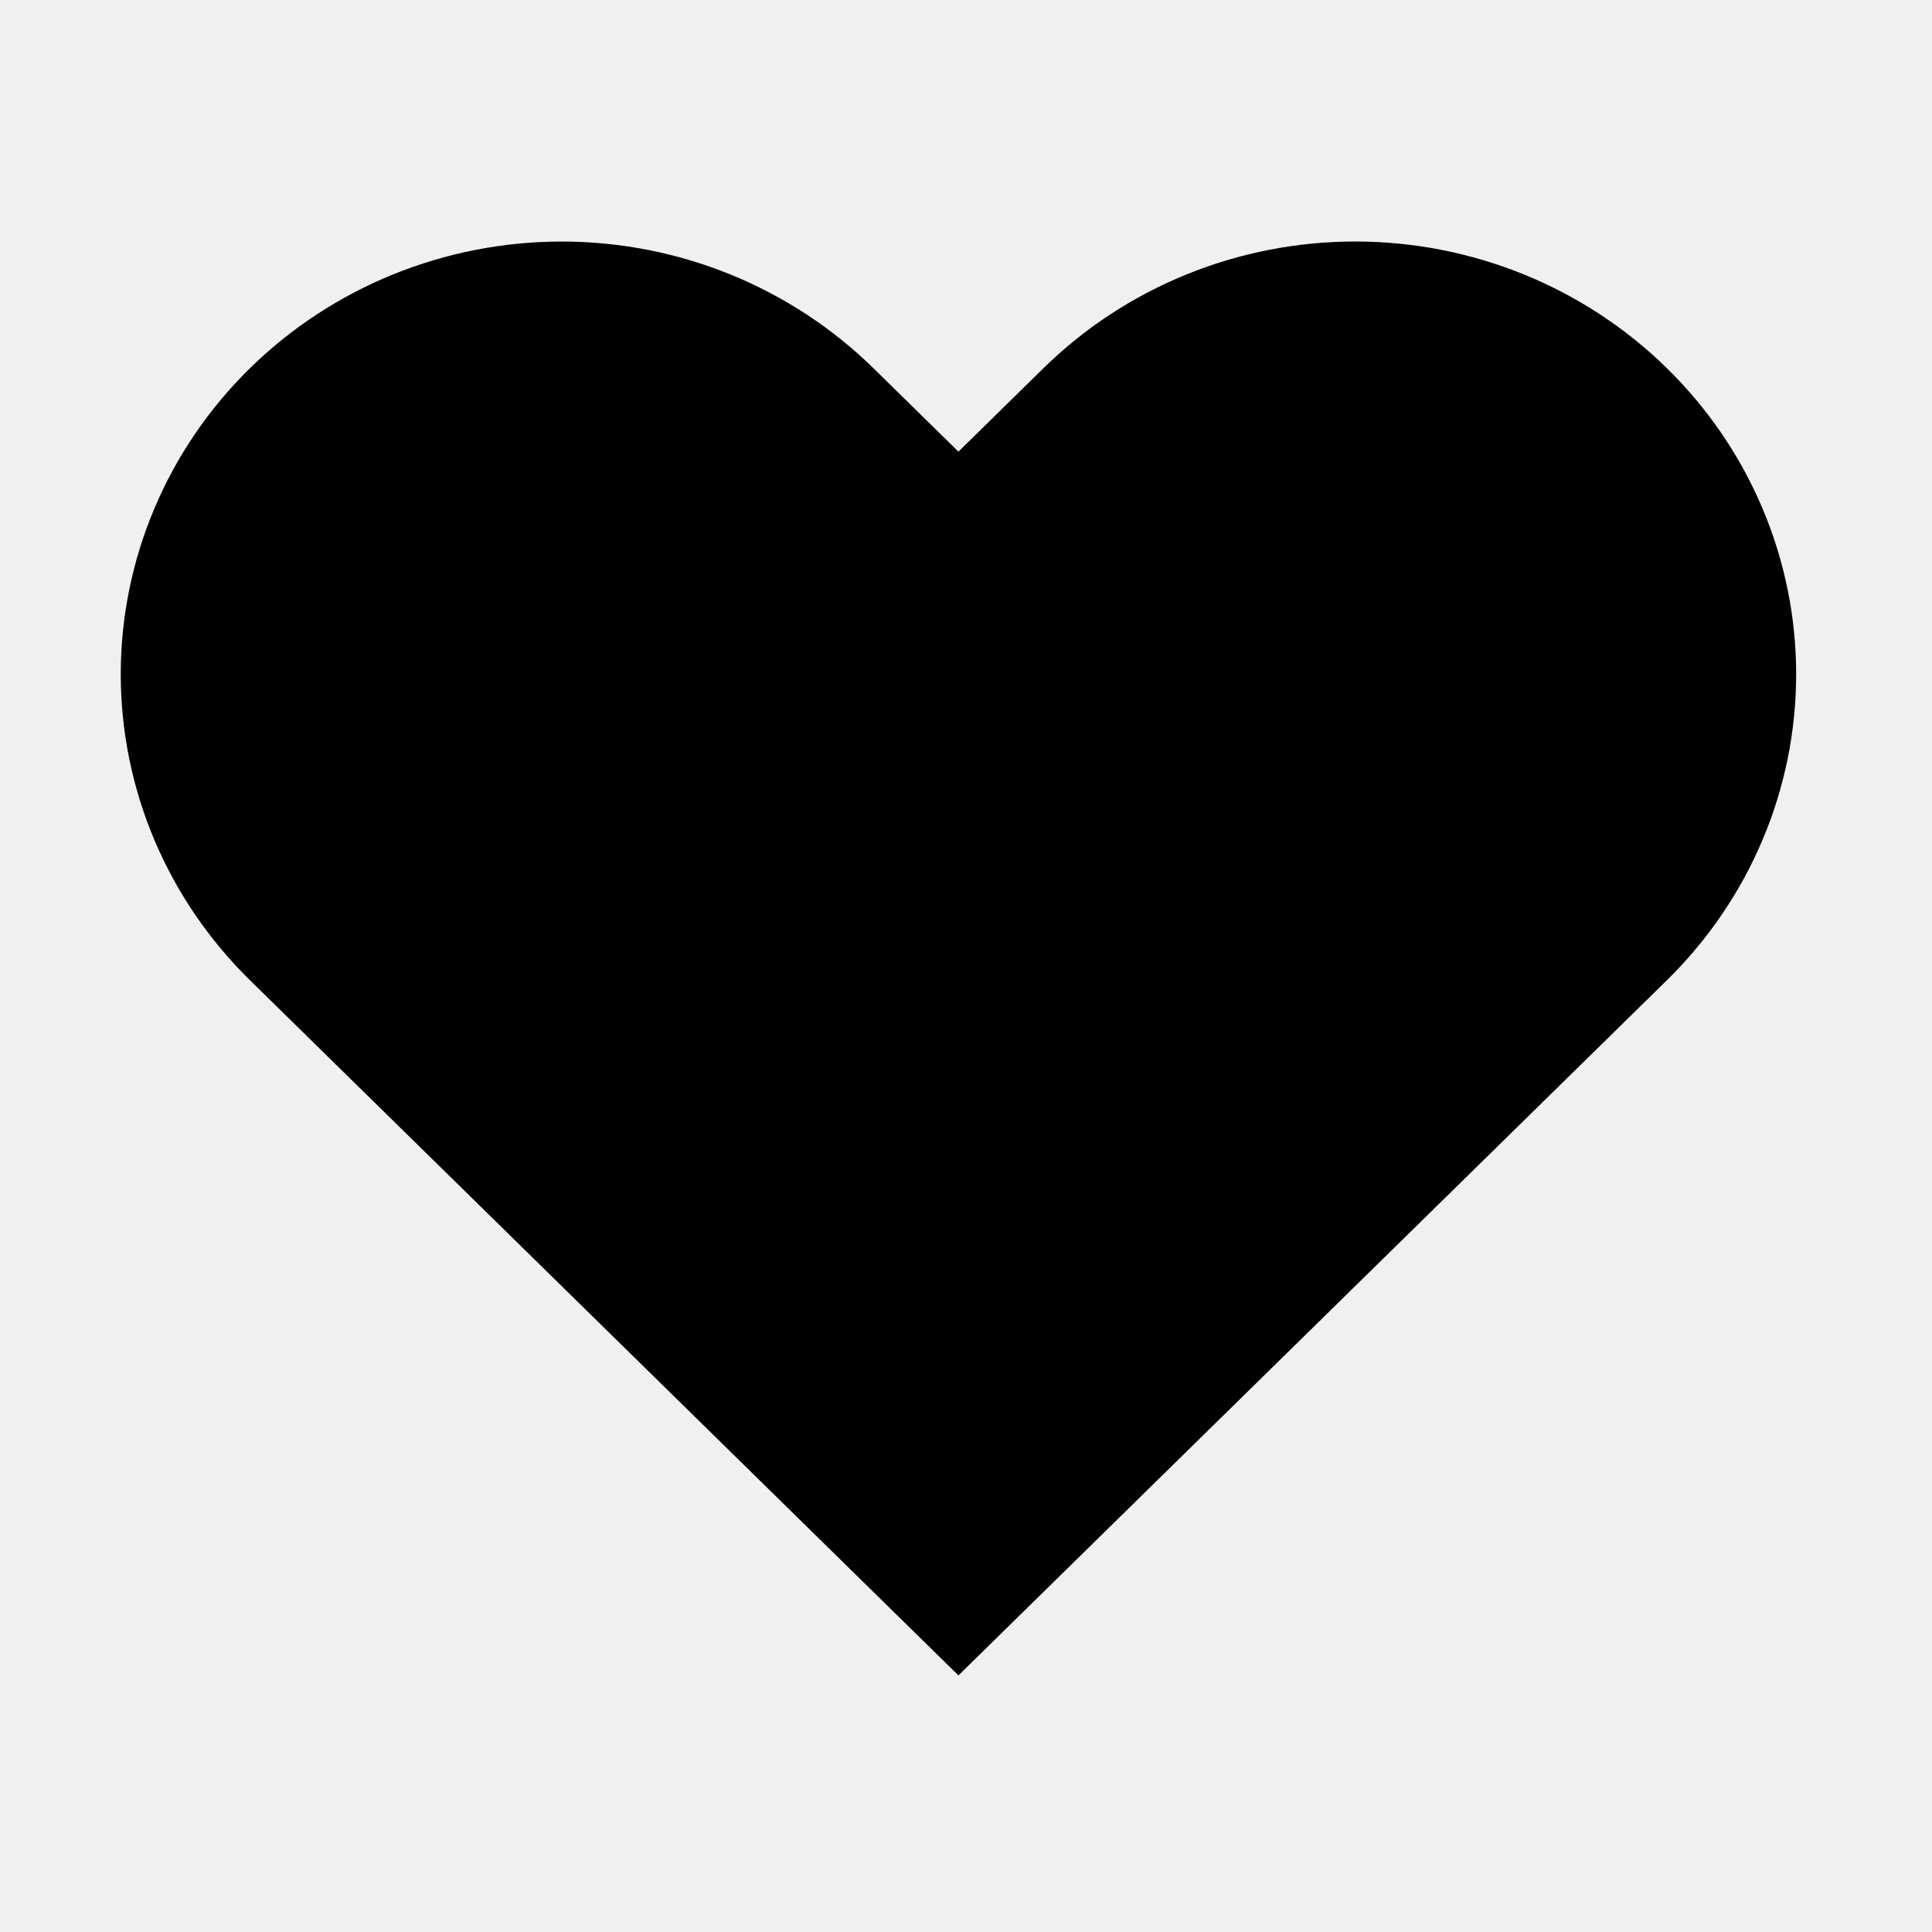
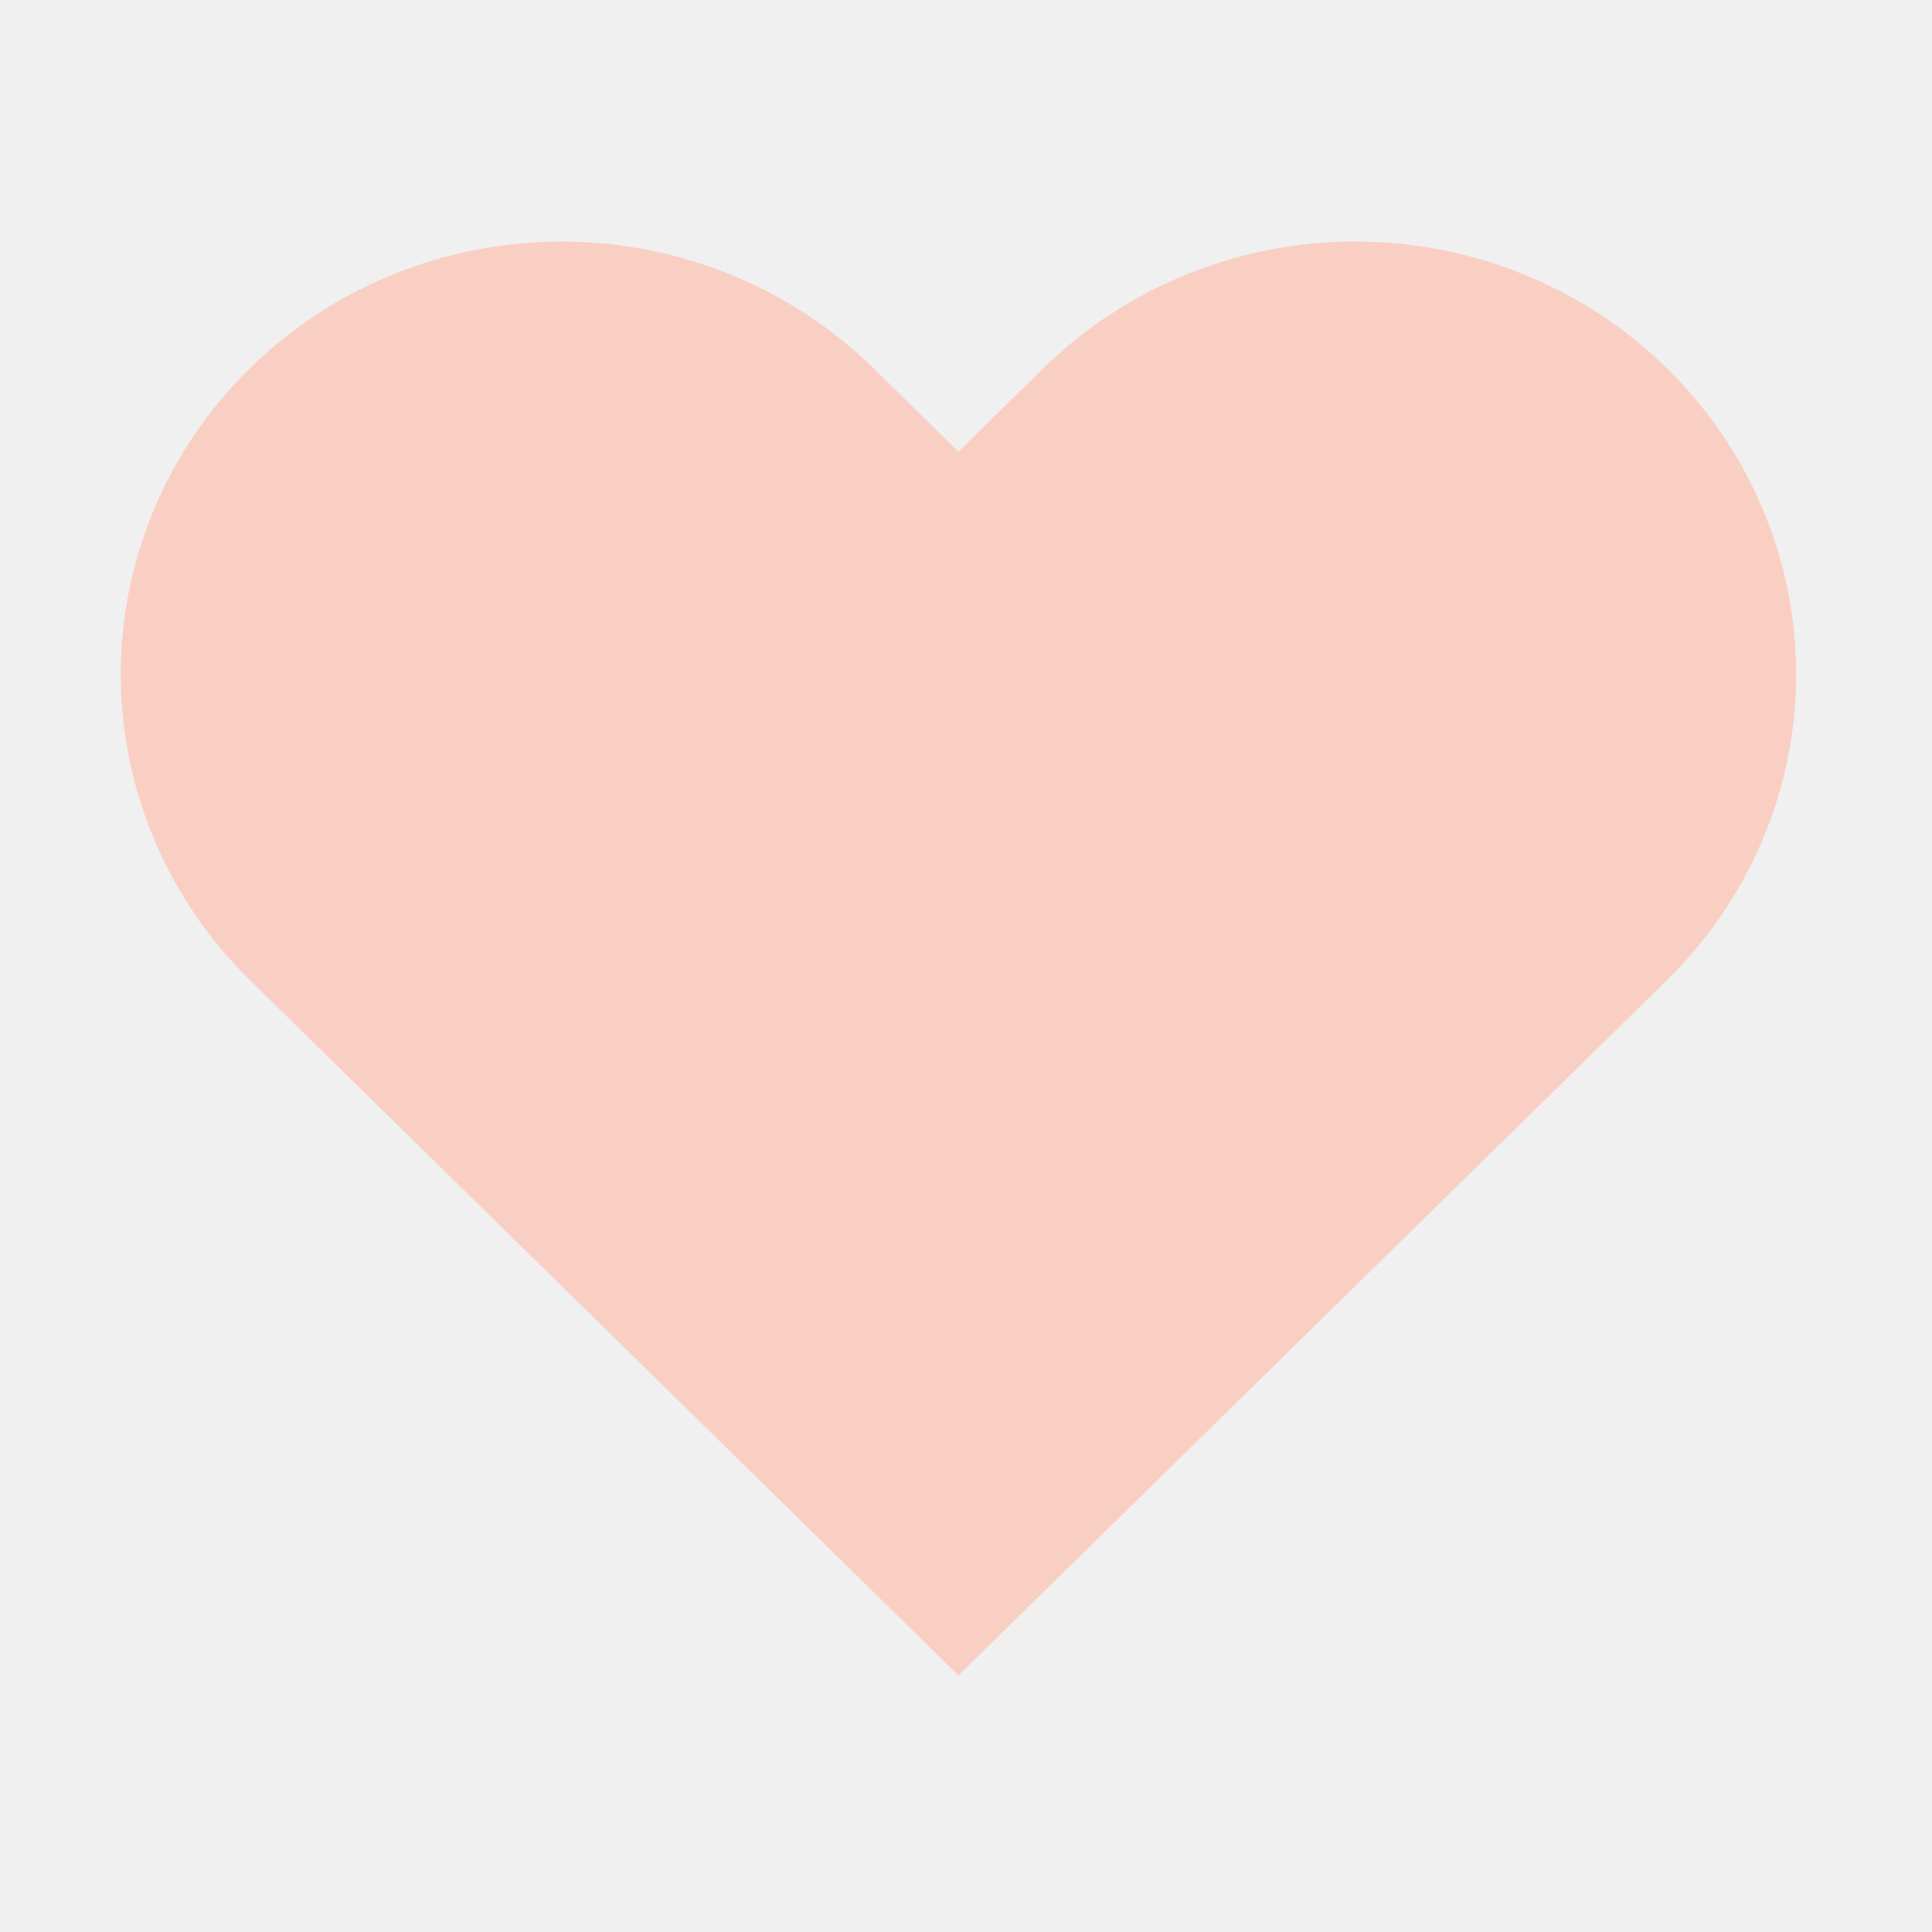
<svg xmlns="http://www.w3.org/2000/svg" fill="none" viewBox="0 0 128 128">
  <path d="M110.441 24.399C107.729 21.736 104.508 19.624 100.964 18.183C97.42 16.742 93.621 16 89.784 16C85.948 16 82.149 16.742 78.604 18.183C75.06 19.624 71.84 21.736 69.127 24.399L63.499 29.922L57.87 24.399C52.391 19.023 44.961 16.003 37.213 16.003C29.465 16.003 22.035 19.023 16.556 24.399C11.078 29.774 8 37.066 8 44.668C8 52.271 11.078 59.562 16.556 64.938L63.499 111L110.441 64.938C113.154 62.276 115.307 59.116 116.775 55.639C118.244 52.161 119 48.433 119 44.668C119 40.904 118.244 37.176 116.775 33.698C115.307 30.22 113.154 27.06 110.441 24.399Z" />
  <style>
-     path {  fill: #000; }
-     @media (prefers-color-scheme: dark) {
-       path { fill: #FFF; }
+     path {
+       fill: #f9cfc3;
    }
  </style>
</svg>
